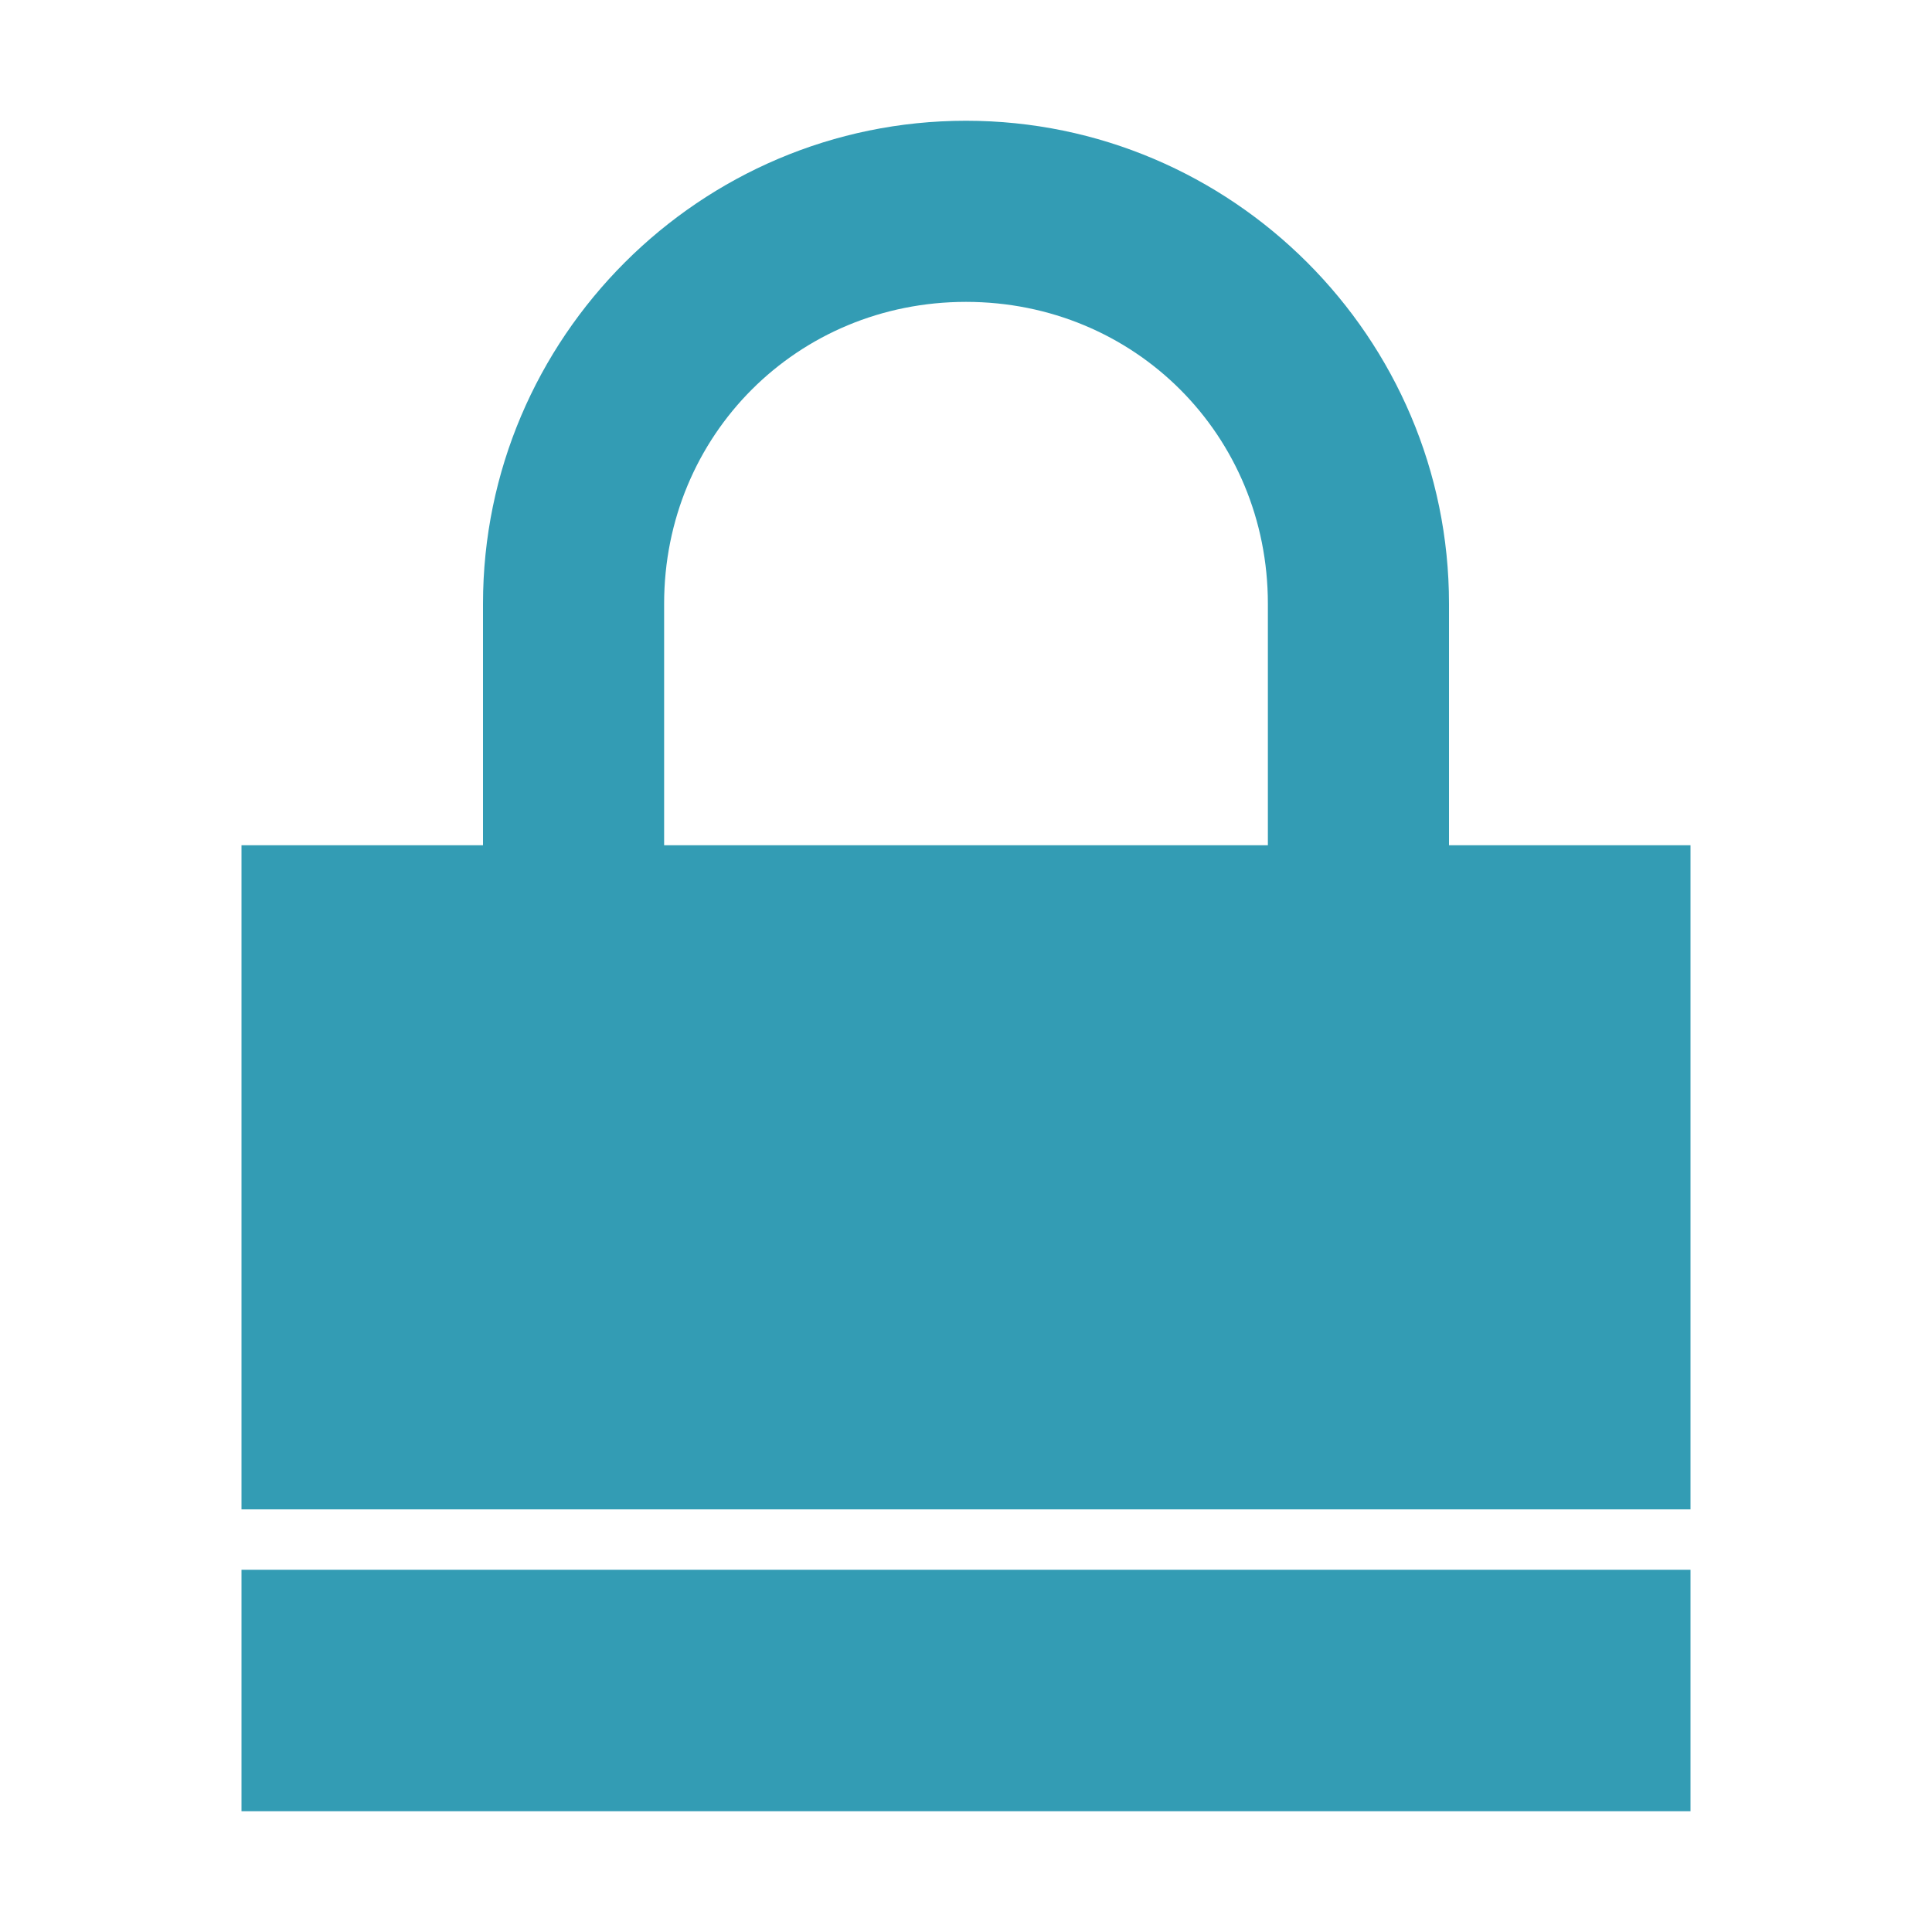
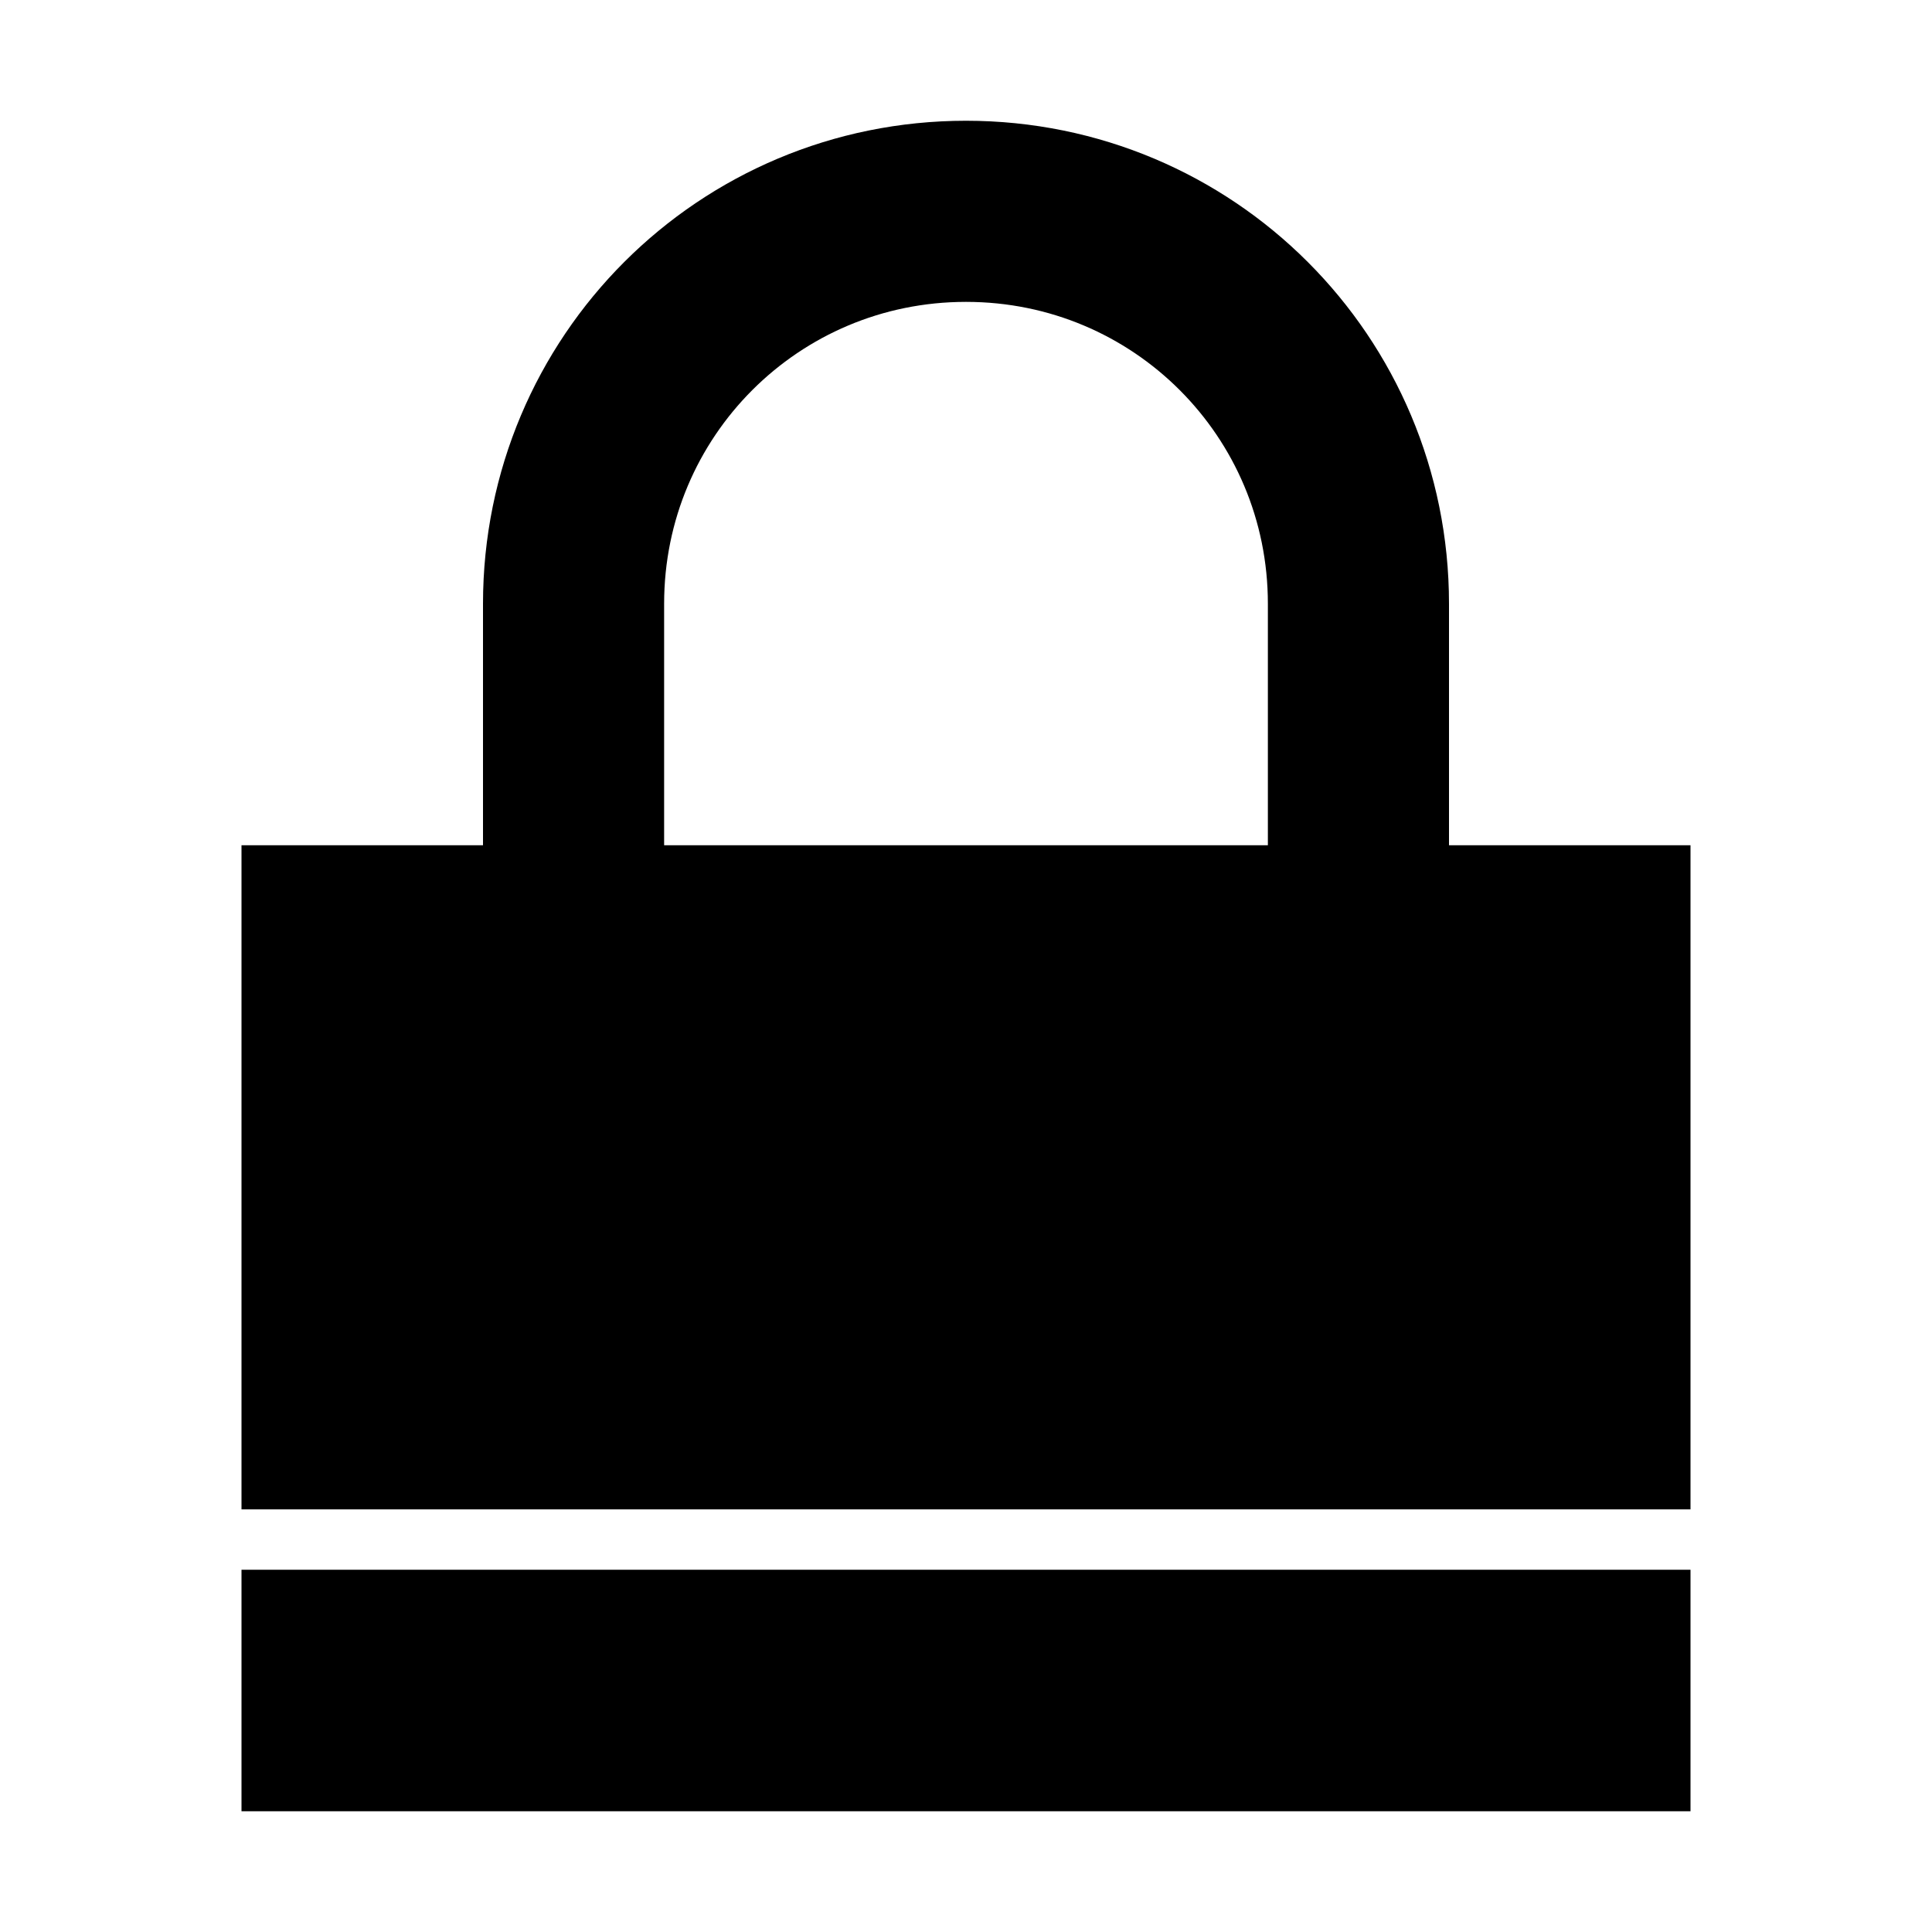
- <svg xmlns="http://www.w3.org/2000/svg" version="1.1" fill="#339cb4" data-icon="lock-locked" width="32" height="32" data-container-transform="scale(1 1 ) translate(4 2 )" viewBox="0 0 32 32">
-   <path d="M12 0c-4.406 0-8 3.594-8 8v4h-4v11h24v-11h-4v-4c0-4.406-3.594-8-8-8zm0 3c2.794 0 5 2.206 5 5v4h-10v-4c0-2.794 2.206-5 5-5zm-12 21v4h24v-4h-24z" transform="translate(4 2)" />
+ <svg xmlns="http://www.w3.org/2000/svg" version="1.1" data-icon="lock-locked" width="32" height="32" class="iconic iconic-lock iconic-size-md iconic-lock-locked" viewBox="0 0 32 32">
+   <g>
+     </g>
+   <g data-width="24" data-height="28" class="iconic-container iconic-lock-locked" transform="scale(1 1 ) translate(4 2 ) ">
+     <path stroke="#000" stroke-width="3" stroke-miterlimit="10" d="M5.5 14v-6c0-3.6 2.9-6.5 6.5-6.5s6.5 2.9 6.5 6.5v6" class="iconic-lock-locked-loop iconic-property-accent iconic-property-stroke" fill="none" />
+     <path class="iconic-lock-locked-body iconic-lock-locked-body-main iconic-property-fill" d="M0 12h24v11h-24z" />
+     <path class="iconic-lock-locked-body iconic-lock-locked-body-top iconic-property-fill" d="M0 24h24v4h-24z" />
+   </g>
</svg>
